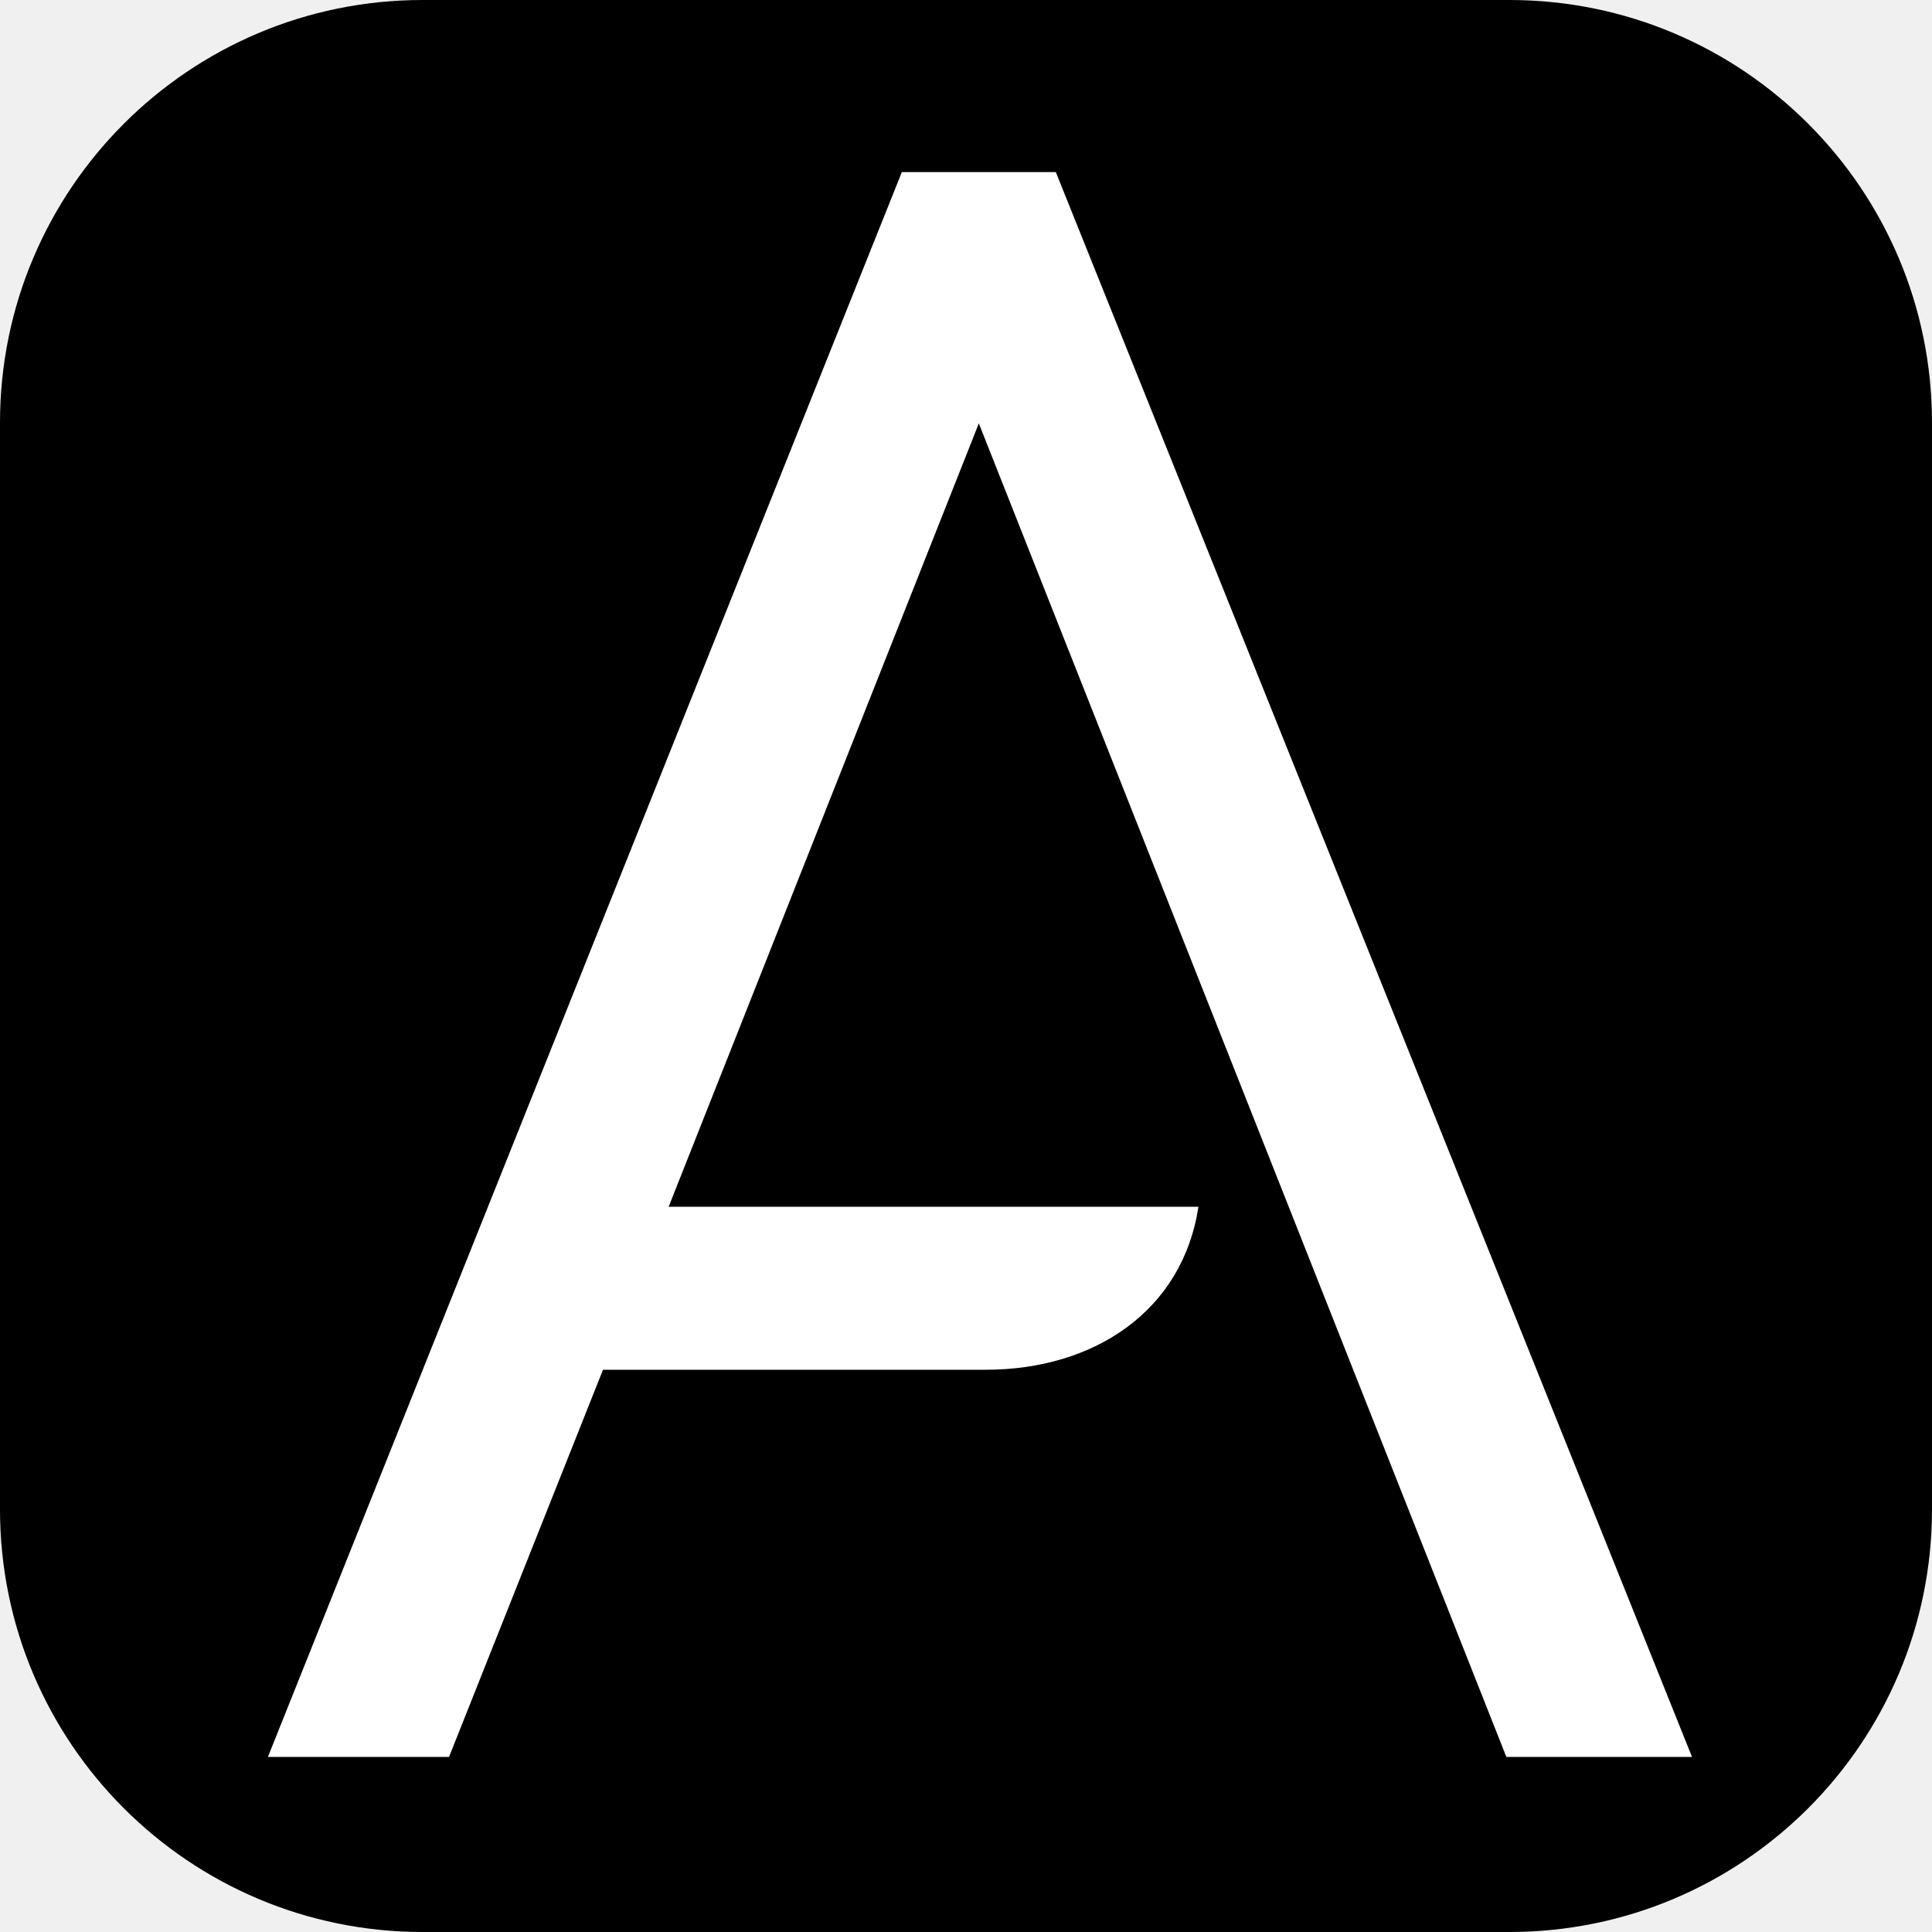
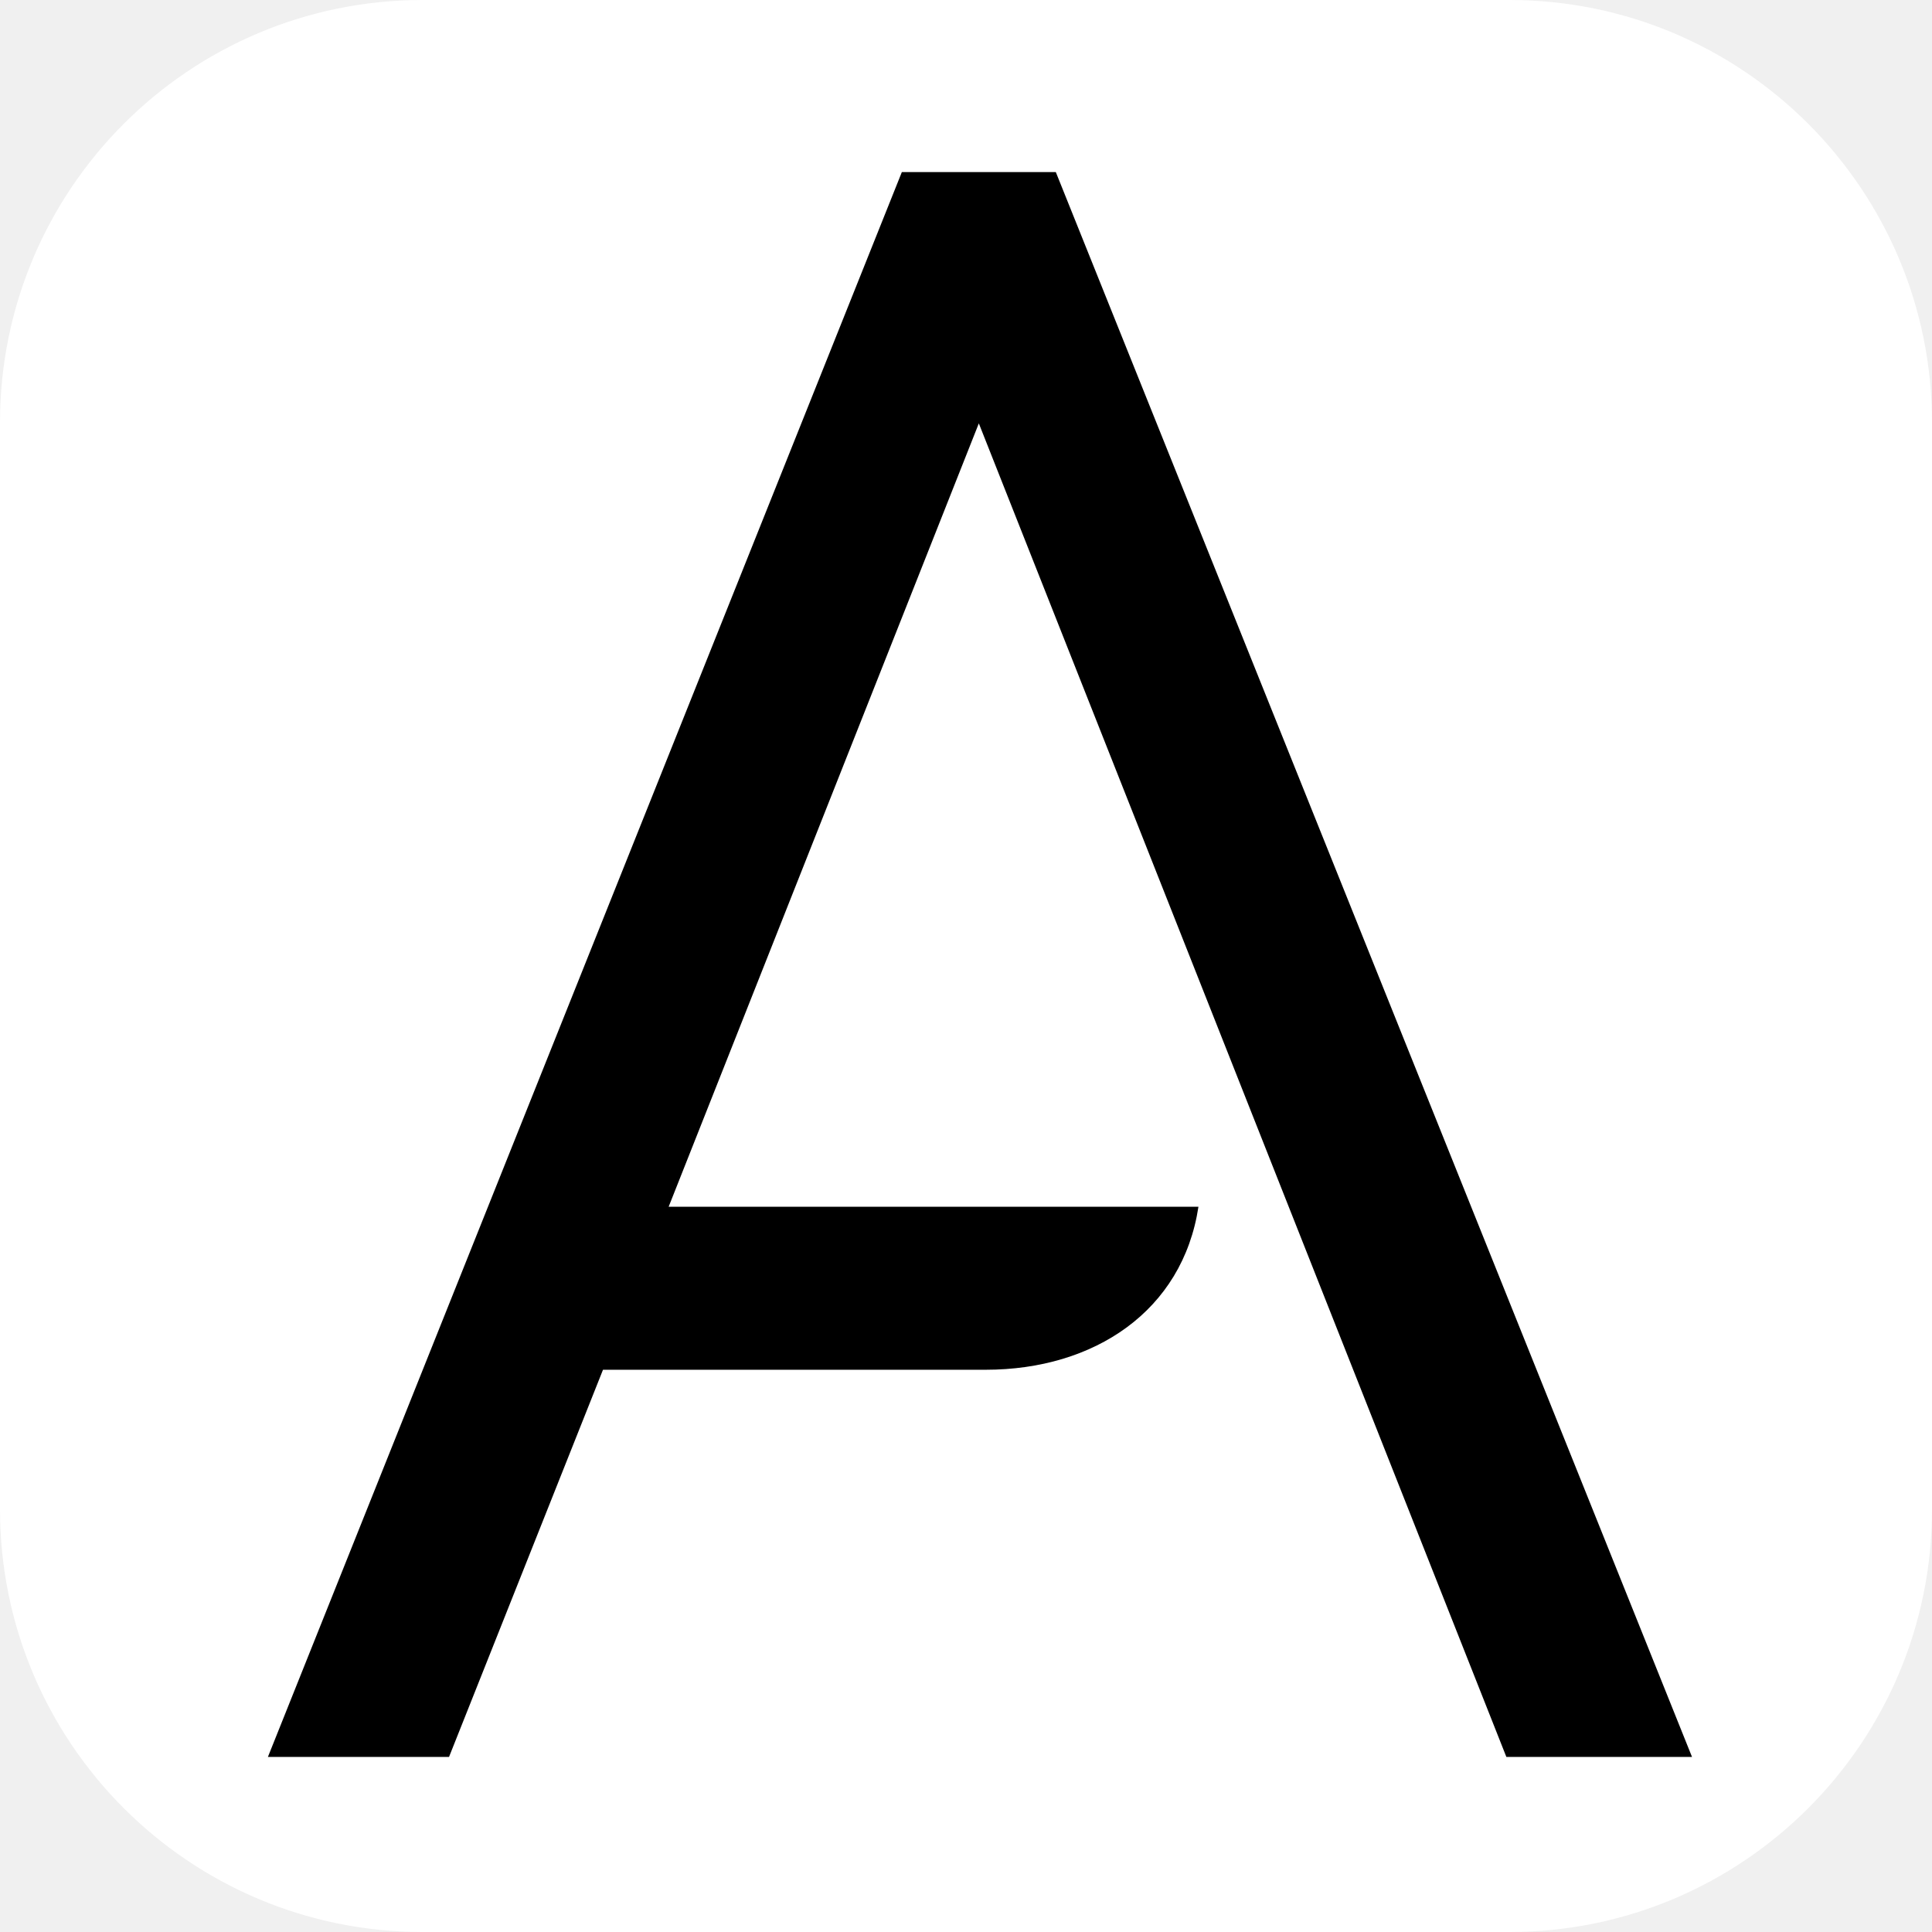
<svg xmlns="http://www.w3.org/2000/svg" viewBox="0 0 64 64" width="64" height="64">
-   <rect width="64" height="64" rx="14" fill="#000000" />
-   <g transform="translate(7.9,58.2) scale(0.075,-0.075)" fill="#ffffff">
+   <style>
+     rect { fill: #ffffff; }
+     path { fill: #000000; }
+     @media (prefers-color-scheme: dark) {
+       rect { fill: #1e1e1e; }
+       path { fill: #ffffff; }
+     }
+   </style>
+   <rect width="64" height="64" rx="14" />
+   <g transform="translate(7.9,58.2) scale(0.075,-0.075)">
    <path d="M361 700L293 700L13 0L93 0L161 171L330 171C378 171 417 197 424 243L190 243L327 589L560 0L642 0Z" />
  </g>
</svg>
